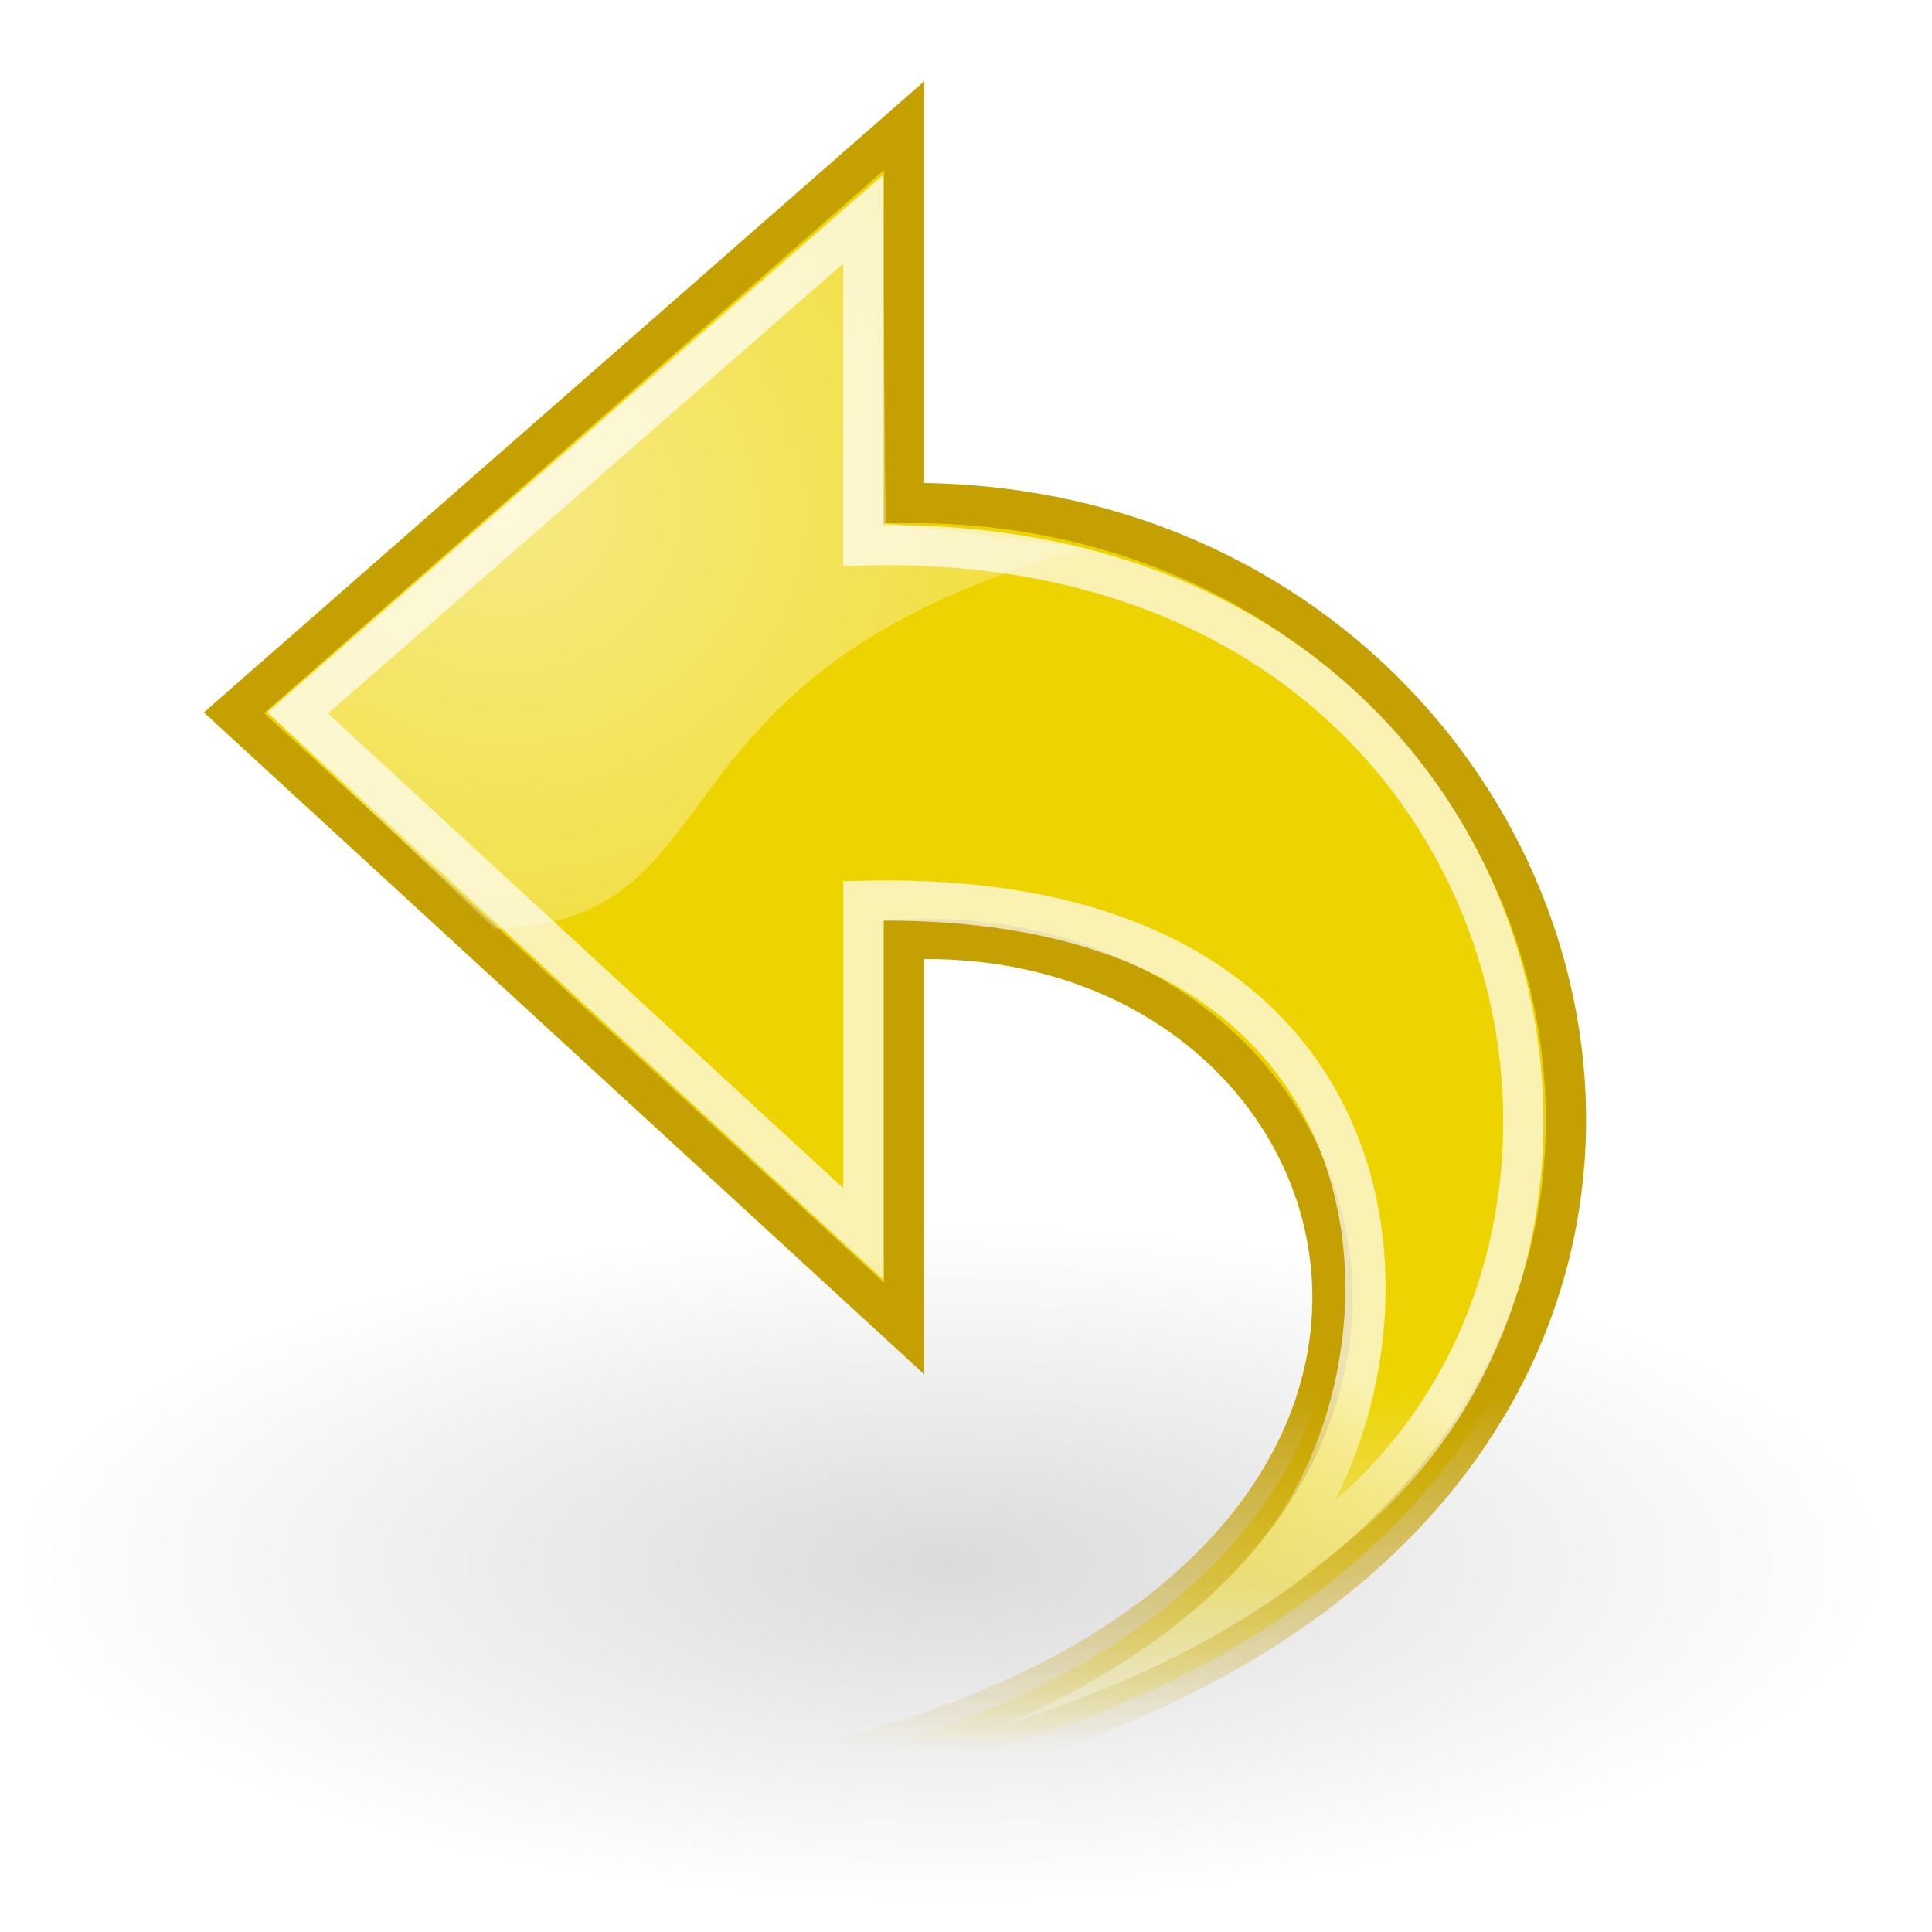
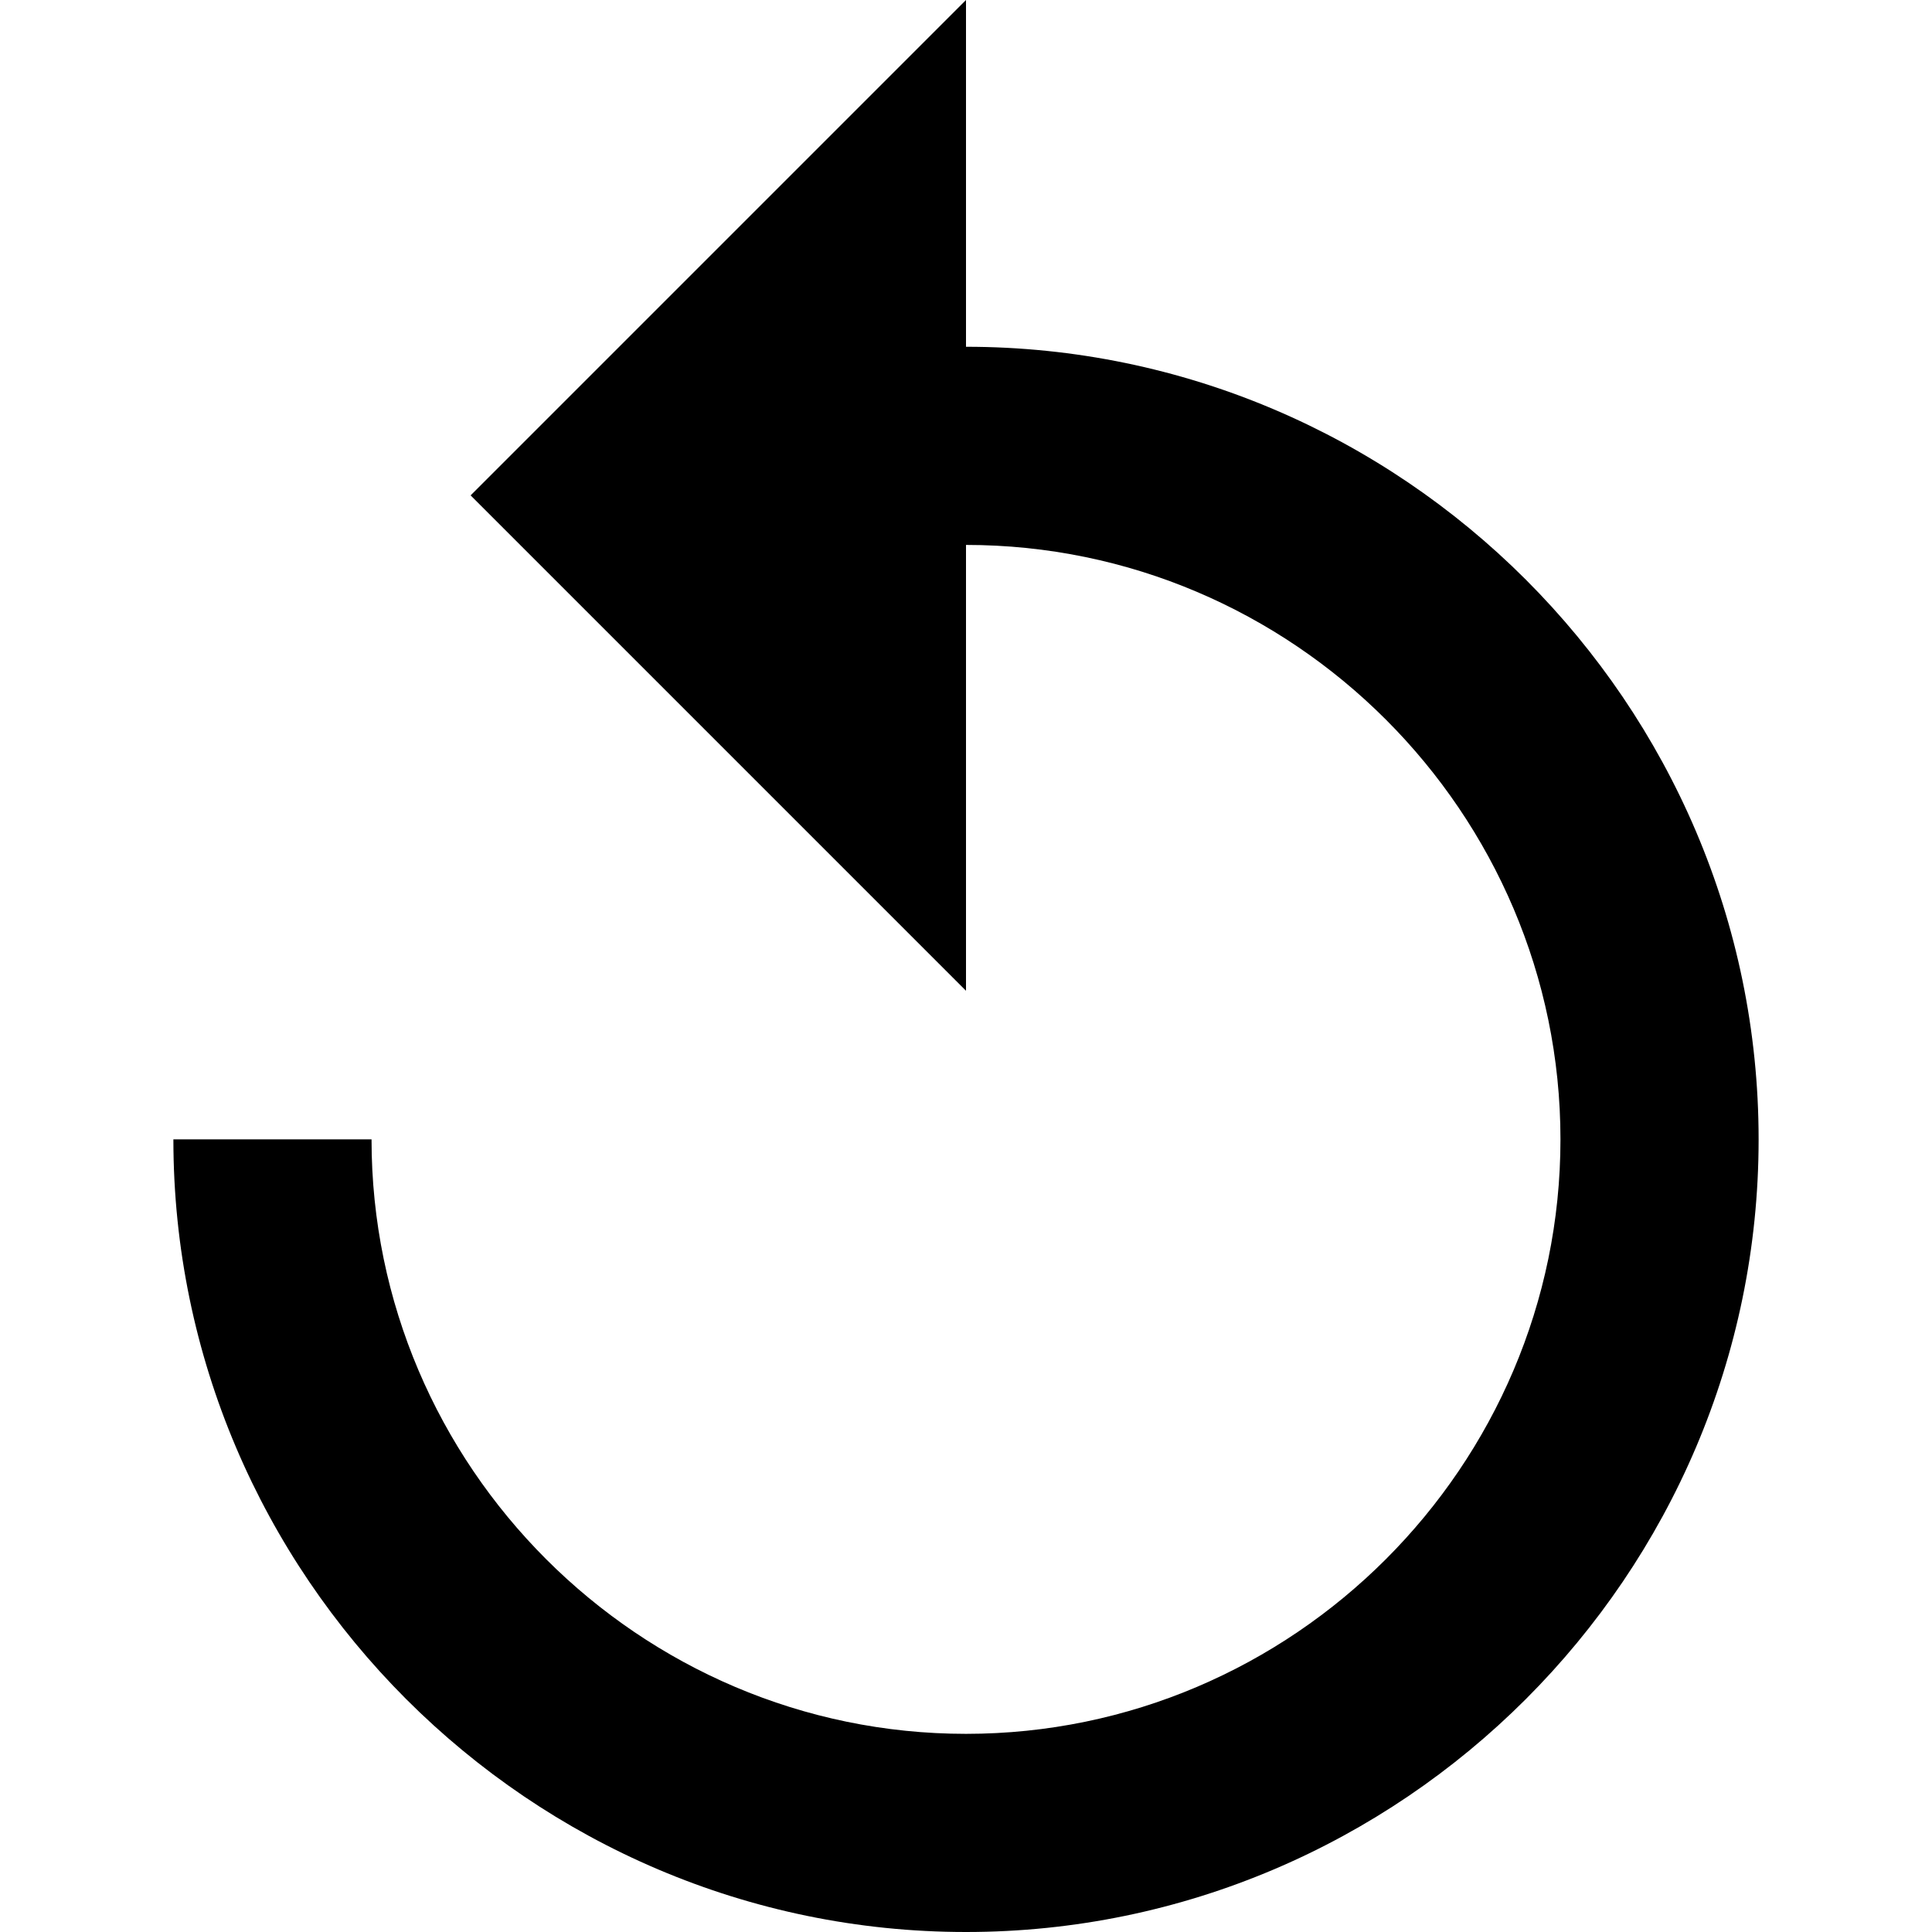
- <svg xmlns="http://www.w3.org/2000/svg" xmlns:xlink="http://www.w3.org/1999/xlink" width="48px" height="48px" id="svg11300">
-   <defs id="defs3">
-     <linearGradient id="linearGradient2326">
-       <stop style="stop-color:#ffffff;stop-opacity:1;" offset="0" id="stop2328" />
-       <stop style="stop-color:#ffffff;stop-opacity:0;" offset="1" id="stop2330" />
-     </linearGradient>
-     <linearGradient id="linearGradient2316">
-       <stop style="stop-color:#c4a000;stop-opacity:1;" offset="0" id="stop2318" />
-       <stop style="stop-color:#c4a000;stop-opacity:0;" offset="1" id="stop2320" />
-     </linearGradient>
-     <linearGradient id="linearGradient2308">
-       <stop style="stop-color:#edd400;stop-opacity:1;" offset="0" id="stop2310" />
-       <stop style="stop-color:#edd400;stop-opacity:0;" offset="1" id="stop2312" />
-     </linearGradient>
-     <linearGradient id="linearGradient8662">
-       <stop style="stop-color:#000000;stop-opacity:1;" offset="0" id="stop8664" />
-       <stop style="stop-color:#000000;stop-opacity:0;" offset="1" id="stop8666" />
-     </linearGradient>
-     <radialGradient xlink:href="#linearGradient8662" id="radialGradient8668" cx="24.837" cy="36.421" fx="24.837" fy="36.421" r="15.645" gradientTransform="matrix(1,0,0,0.536723,-6.227265e-14,16.87306)" gradientUnits="userSpaceOnUse" />
-     <linearGradient id="linearGradient2187">
-       <stop id="stop2189" offset="0" style="stop-color:#ffffff;stop-opacity:1;" />
-       <stop id="stop2191" offset="1" style="stop-color:#ffffff;stop-opacity:0;" />
-     </linearGradient>
-     <linearGradient xlink:href="#linearGradient2187" id="linearGradient1764" gradientUnits="userSpaceOnUse" gradientTransform="matrix(-1.813471e-16,-1.171926,-1.171926,1.813471e-16,46.1744,54.10111)" x1="17.061" y1="11.395" x2="12.624" y2="12.584" />
-     <linearGradient xlink:href="#linearGradient2308" id="linearGradient2314" x1="26.5" y1="34.25" x2="26.25" y2="43.572" gradientUnits="userSpaceOnUse" />
-     <linearGradient xlink:href="#linearGradient2316" id="linearGradient2322" x1="26.5" y1="34.25" x2="26.25" y2="43.572" gradientUnits="userSpaceOnUse" />
-     <radialGradient xlink:href="#linearGradient2326" id="radialGradient2332" cx="15.094" cy="13.283" fx="15.094" fy="13.283" r="10.165" gradientTransform="matrix(2.496031,-1.151905e-16,1.061756e-16,2.300689,-25.12402,-17.82636)" gradientUnits="userSpaceOnUse" />
-   </defs>
-   <g id="layer1">
-     <path transform="matrix(-1.489736,0,0,-1.001252,60.60436,75.3126)" d="M 40.482 36.421 A 15.645 8.397 0 1 1  9.192,36.421 A 15.645 8.397 0 1 1  40.482 36.421 z" id="path8660" style="opacity:0.141;color:#000000;fill:url(#radialGradient8668);fill-opacity:1;fill-rule:evenodd;stroke:none;stroke-width:1;stroke-linecap:butt;stroke-linejoin:miter;marker:none;marker-start:none;marker-mid:none;marker-end:none;stroke-miterlimit:10;stroke-dasharray:none;stroke-dashoffset:0;stroke-opacity:1;visibility:visible;display:inline;overflow:visible" />
-     <path style="opacity:1;color:#000000;fill:url(#linearGradient2314);fill-opacity:1.0;fill-rule:nonzero;stroke:url(#linearGradient2322);stroke-width:1;stroke-linecap:butt;stroke-linejoin:miter;marker:none;marker-start:none;marker-mid:none;marker-end:none;stroke-miterlimit:4;stroke-dasharray:none;stroke-dashoffset:0;stroke-opacity:1;visibility:visible;display:block;overflow:visible" d="M 9.582,45.034 C 49.608,46.356 43.282,12.294 22.462,12.498 L 22.462,3.122 L 5.814,17.709 L 22.462,33.006 C 22.462,33.006 22.462,23.338 22.462,23.338 C 36.526,22.752 40.64,44.771 9.582,45.034 z " id="path1432" />
-     <path id="path2177" d="M 31.032,39.316 C 42.755,33.236 39.22,13.087 21.449,13.55 L 21.449,5.451 C 21.449,5.451 7.401,17.715 7.401,17.715 L 21.449,30.659 C 21.449,30.659 21.449,22.381 21.449,22.381 C 36.289,22.033 35.609,35.139 31.032,39.316 z " style="opacity:0.699;color:#000000;fill:none;fill-opacity:1;fill-rule:nonzero;stroke:url(#linearGradient1764);stroke-width:1;stroke-linecap:butt;stroke-linejoin:miter;marker:none;marker-start:none;marker-mid:none;marker-end:none;stroke-miterlimit:10;stroke-dasharray:none;stroke-dashoffset:0;stroke-opacity:1;visibility:visible;display:block;overflow:visible" />
-     <path style="opacity:0.511;color:#000000;fill:url(#radialGradient2332);fill-opacity:1.0;fill-rule:evenodd;stroke:none;stroke-width:1;stroke-linecap:butt;stroke-linejoin:miter;marker:none;marker-start:none;marker-mid:none;marker-end:none;stroke-miterlimit:4;stroke-dasharray:none;stroke-dashoffset:0;stroke-opacity:1;visibility:visible;display:inline;overflow:visible" d="M 6.629,17.683 L 12.286,23.074 C 18.562,22.898 15.733,16.711 26.958,13.617 L 22.009,12.998 L 21.92,4.336 L 6.629,17.683 z " id="path2324" />
+ <svg xmlns="http://www.w3.org/2000/svg" version="1.1" id="Capa_1" x="0px" y="0px" width="497.25px" height="497.25px" viewBox="0 0 497.25 497.25" style="enable-background:new 0 0 497.25 497.25;" xml:space="preserve">
+   <g>
+     <g id="undo">
+       <path d="M248.625,89.25V0l-127.5,127.5l127.5,127.5V140.25c84.15,0,153,68.85,153,153c0,84.15-68.85,153-153,153    c-84.15,0-153-68.85-153-153h-51c0,112.2,91.8,204,204,204s204-91.8,204-204S360.825,89.25,248.625,89.25z" />
+     </g>
  </g>
+   <g>
+ </g>
+   <g>
+ </g>
+   <g>
+ </g>
+   <g>
+ </g>
+   <g>
+ </g>
+   <g>
+ </g>
+   <g>
+ </g>
+   <g>
+ </g>
+   <g>
+ </g>
+   <g>
+ </g>
+   <g>
+ </g>
+   <g>
+ </g>
+   <g>
+ </g>
+   <g>
+ </g>
+   <g>
+ </g>
</svg>
